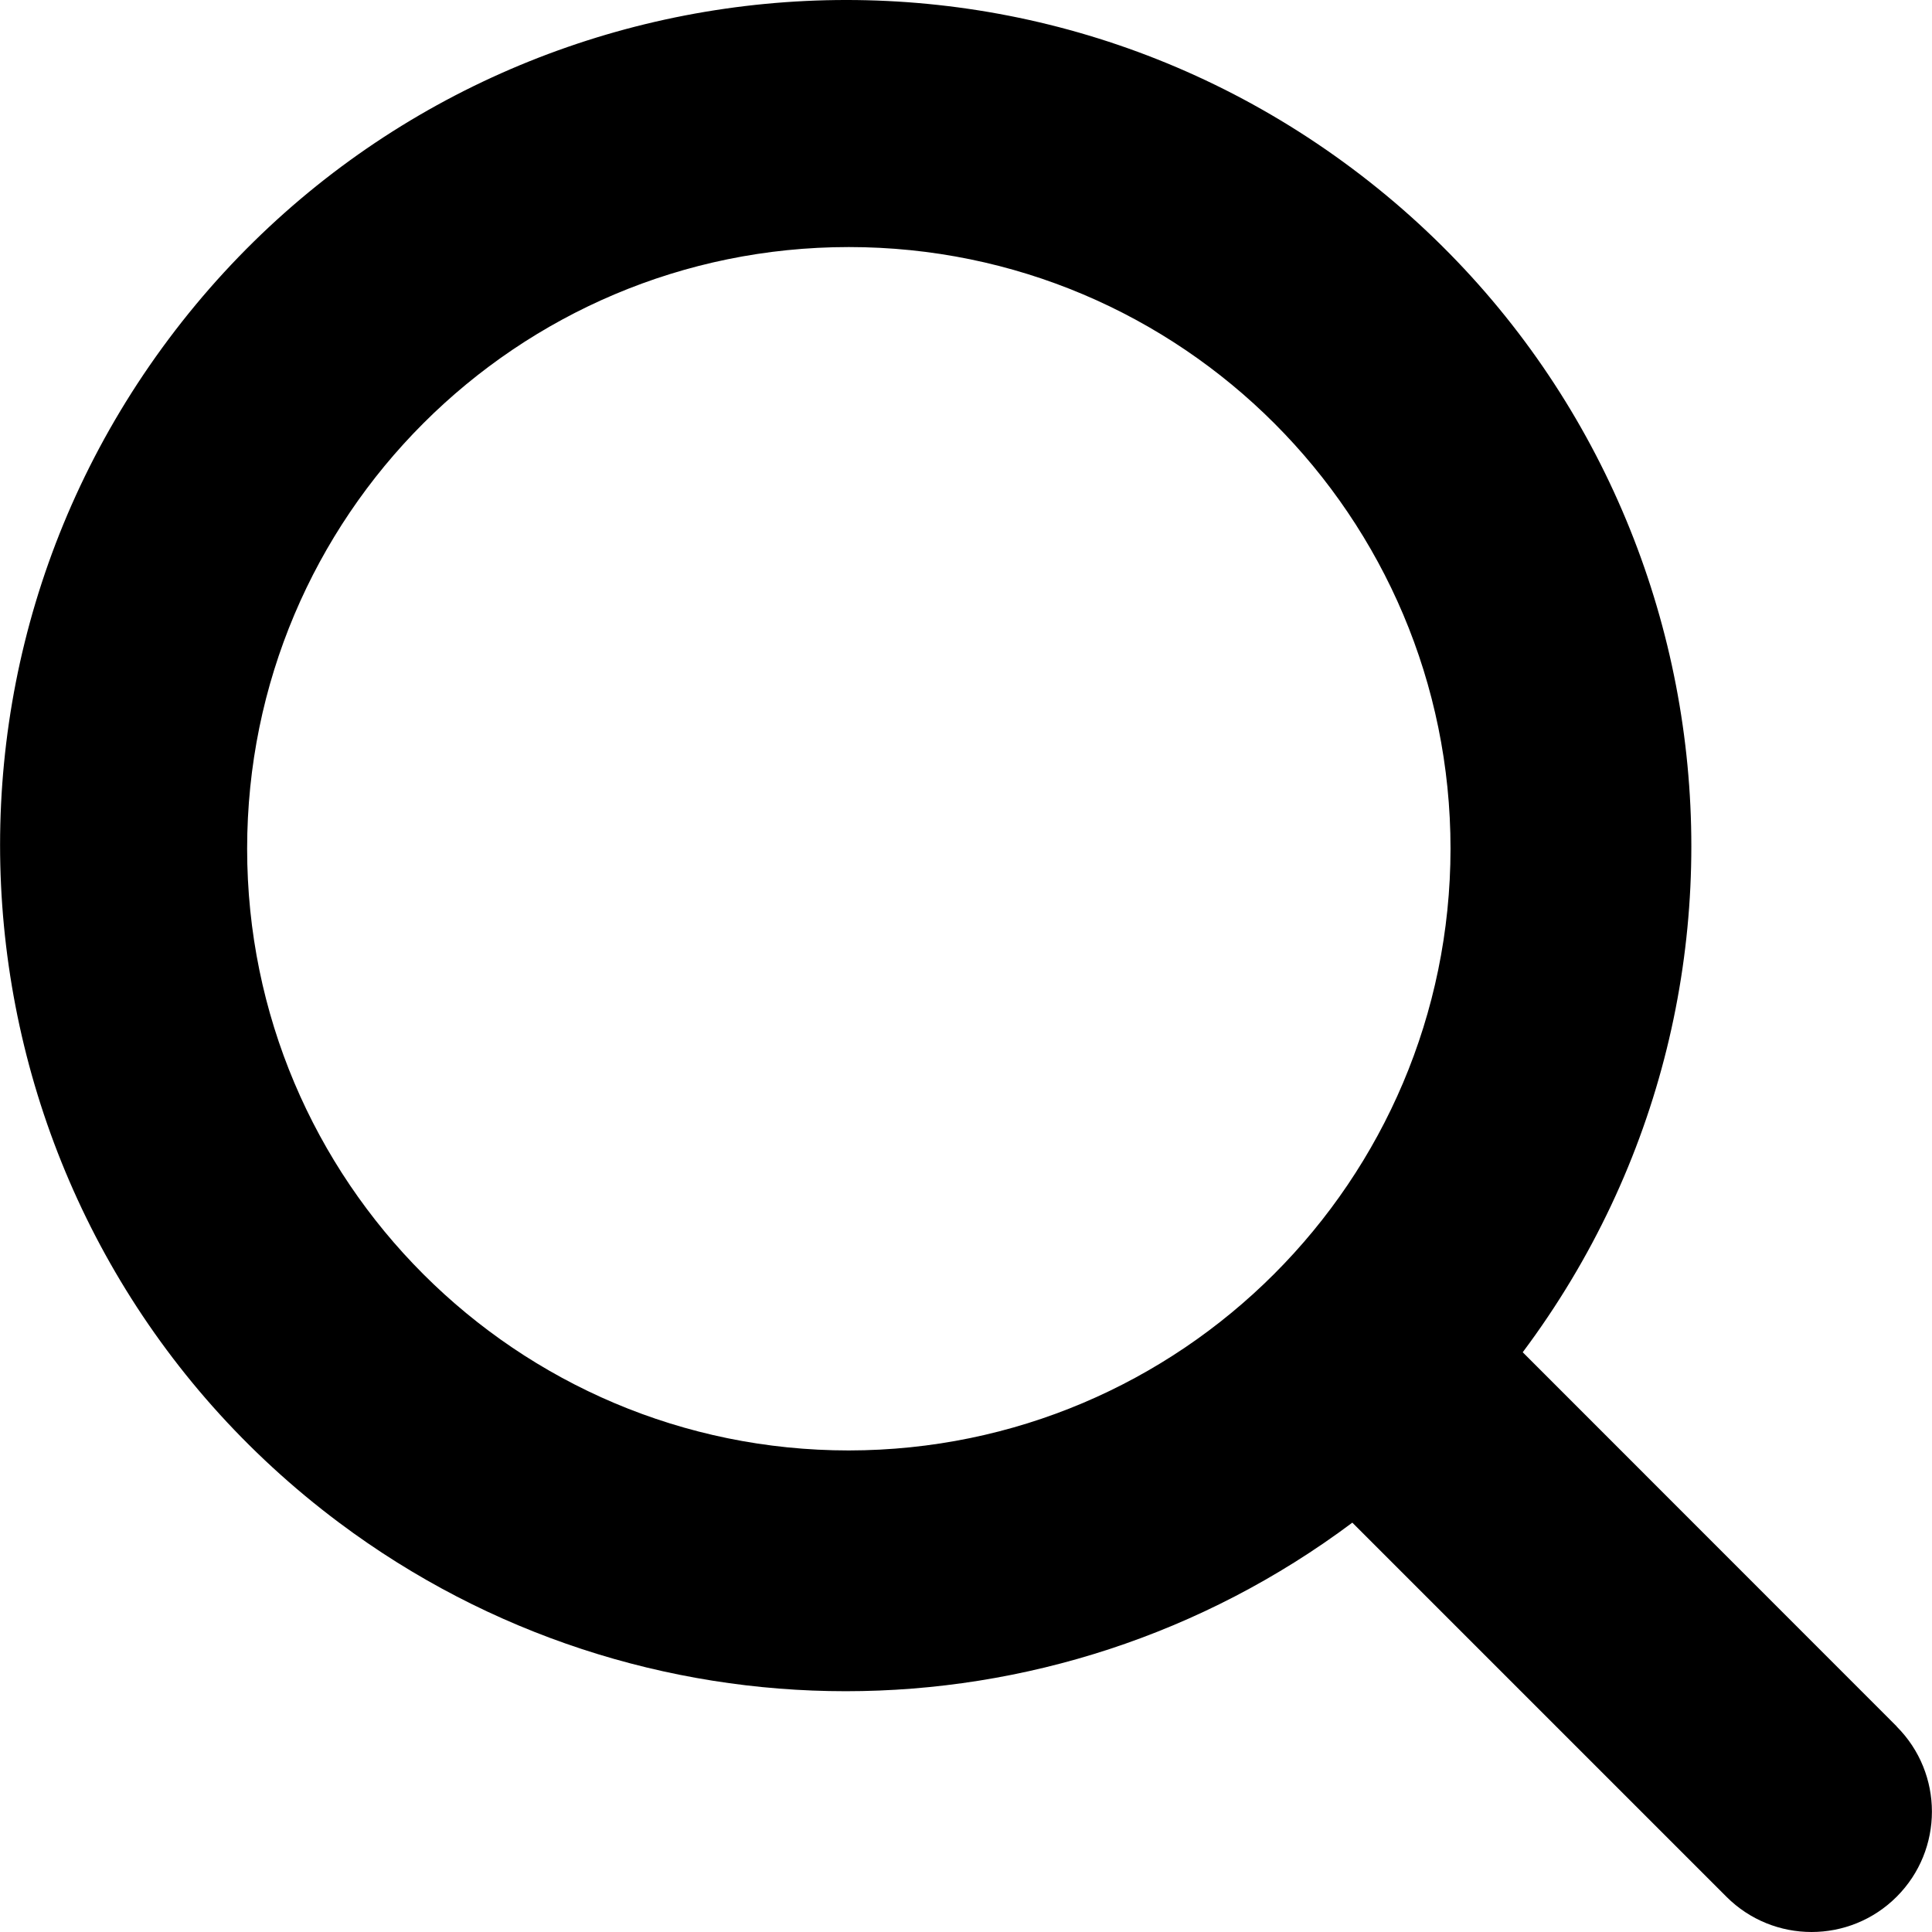
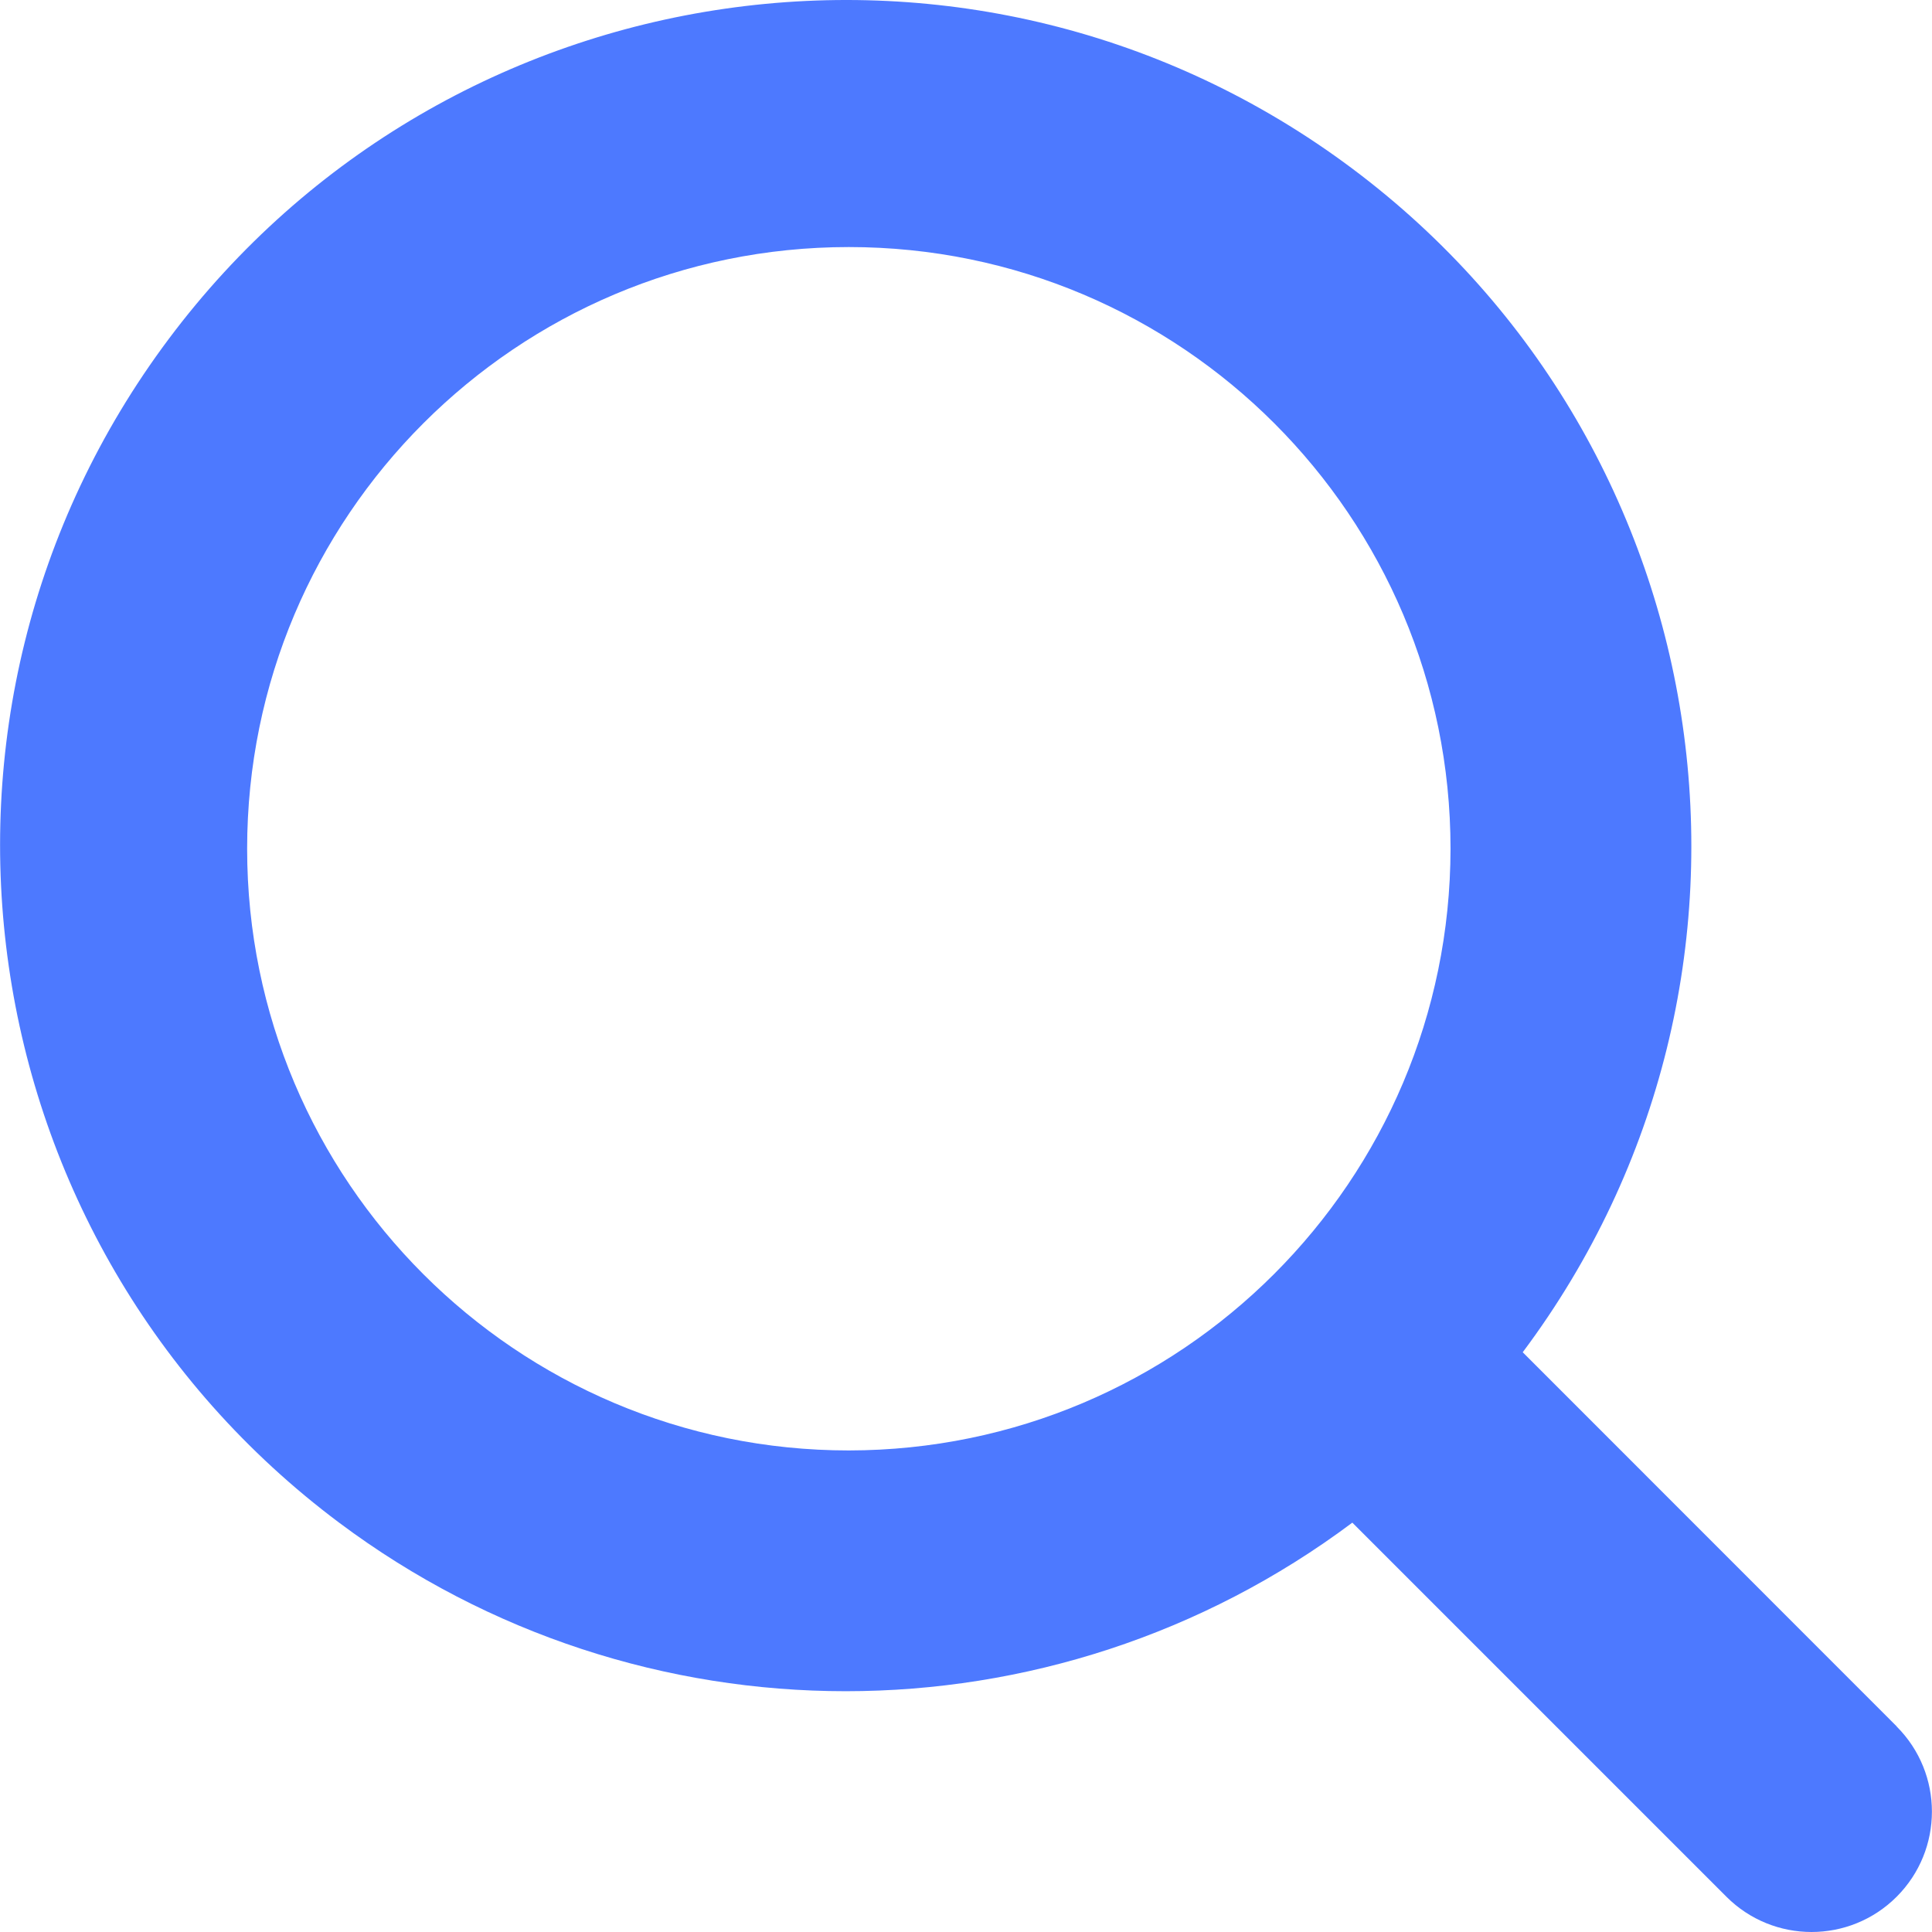
<svg xmlns="http://www.w3.org/2000/svg" version="1.1" id="Capa_1" x="0px" y="0px" viewBox="0 0 513.749 513.749" style="enable-background:new 0 0 513.749 513.749;" xml:space="preserve" width="512" height="512">
  <g>
-     <path d="M504.352,459.061l-99.435-99.477c74.402-99.427,54.115-240.344-45.312-314.746S119.261-9.277,44.859,90.15   S-9.256,330.494,90.171,404.896c79.868,59.766,189.565,59.766,269.434,0l99.477,99.477c12.501,12.501,32.769,12.501,45.269,0   c12.501-12.501,12.501-32.769,0-45.269L504.352,459.061z M225.717,385.696c-88.366,0-160-71.634-160-160s71.634-160,160-160   s160,71.634,160,160C385.623,314.022,314.044,385.602,225.717,385.696z" />
+     <path fill="#4d79ff" d="M504.352,459.061l-99.435-99.477c74.402-99.427,54.115-240.344-45.312-314.746S119.261-9.277,44.859,90.15   S-9.256,330.494,90.171,404.896c79.868,59.766,189.565,59.766,269.434,0l99.477,99.477c12.501,12.501,32.769,12.501,45.269,0   c12.501-12.501,12.501-32.769,0-45.269L504.352,459.061z M225.717,385.696c-88.366,0-160-71.634-160-160s71.634-160,160-160   s160,71.634,160,160C385.623,314.022,314.044,385.602,225.717,385.696z" />
  </g>
</svg>
